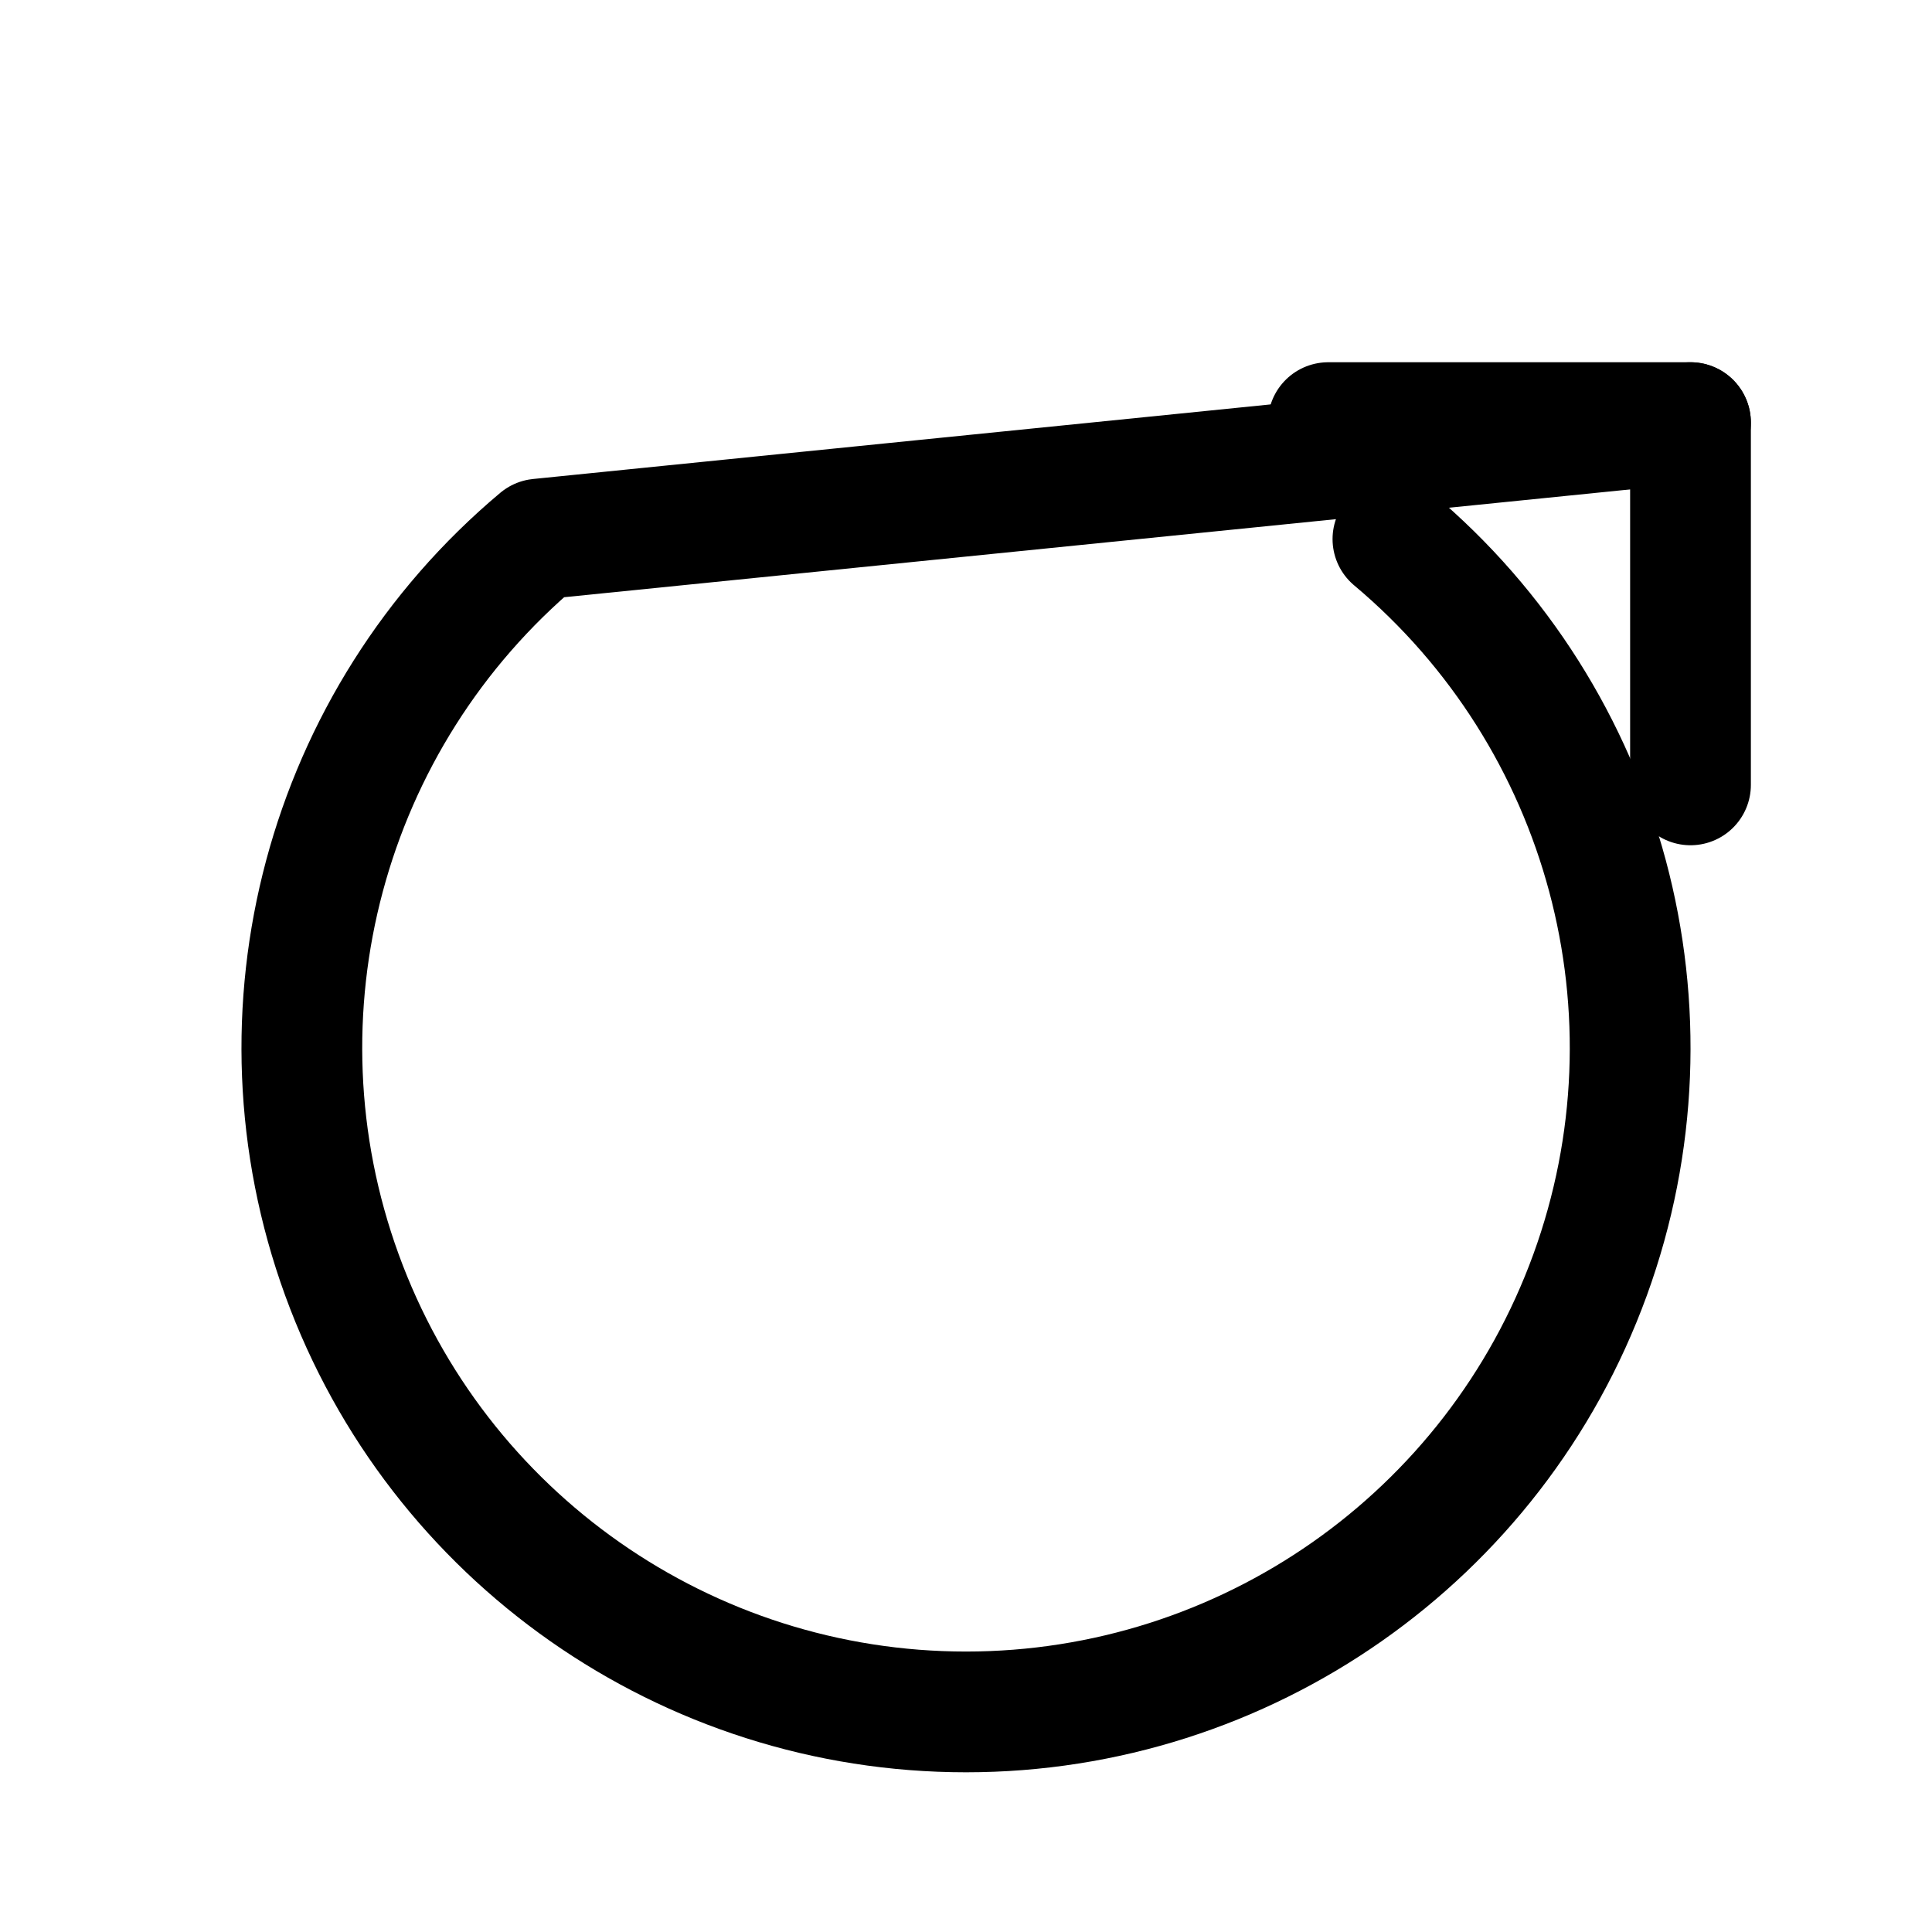
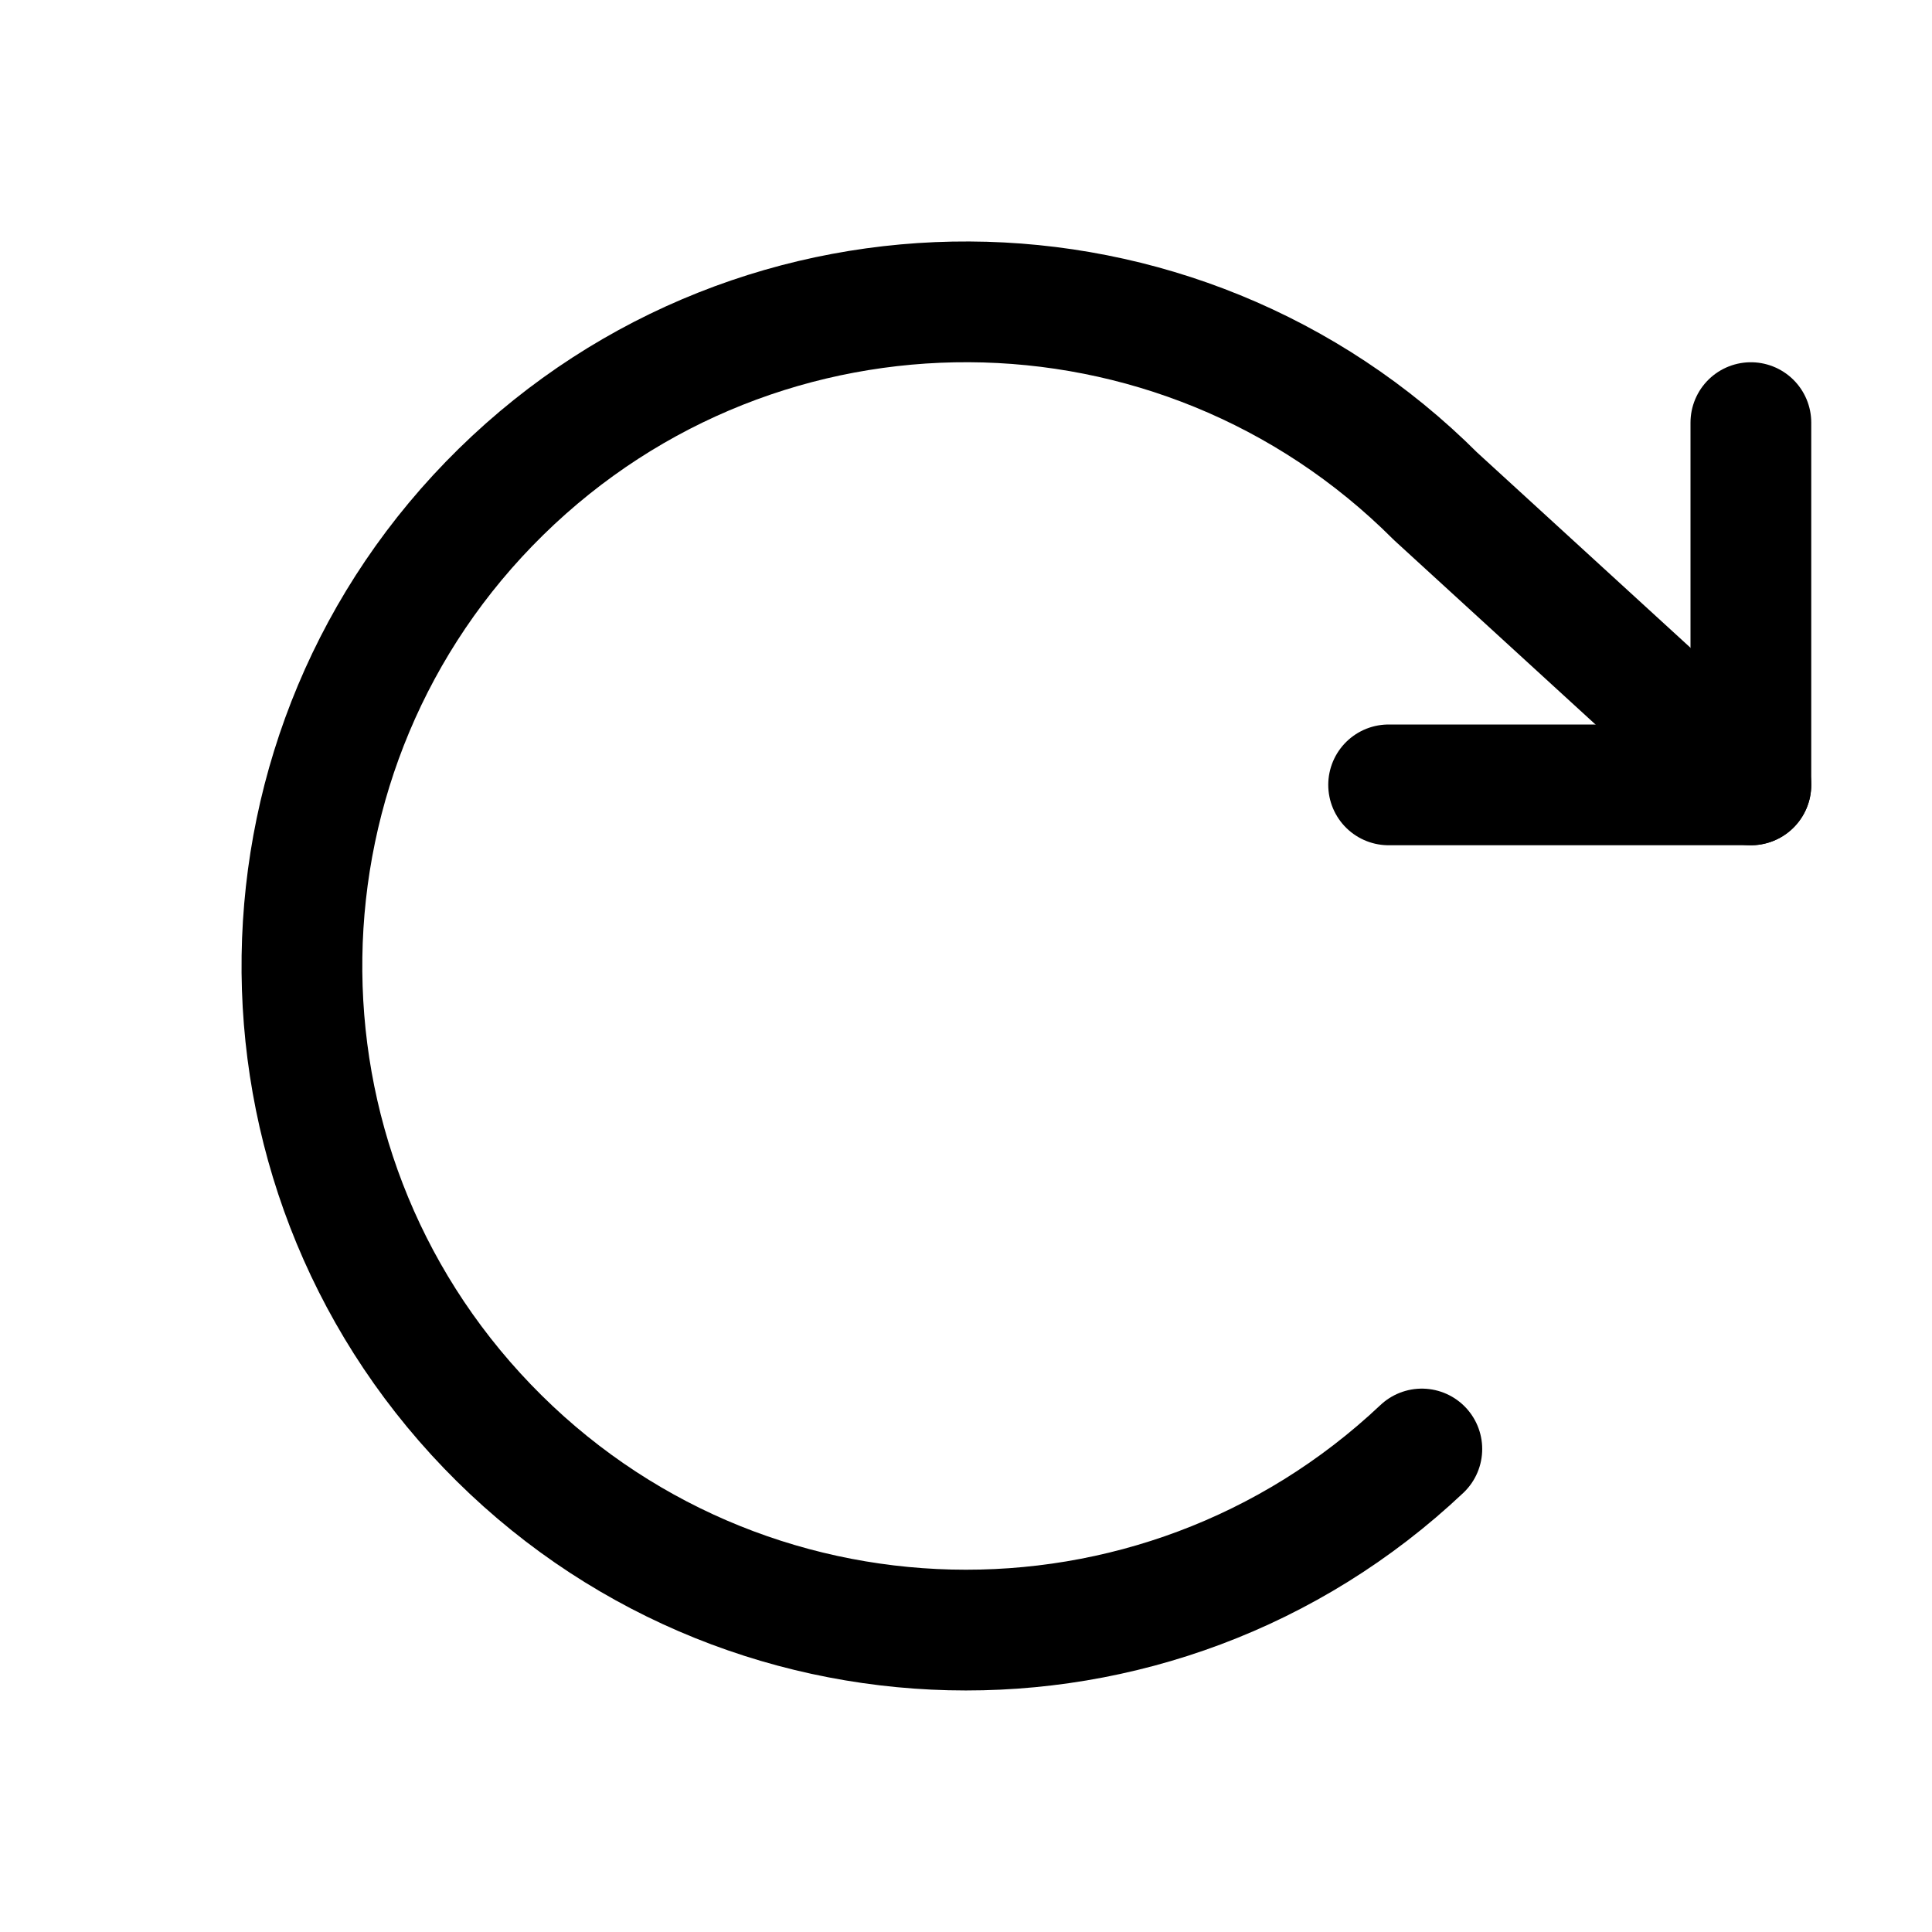
<svg xmlns="http://www.w3.org/2000/svg" viewBox="0 0 256 256">
  <rect width="256" height="256" fill="none" />
-   <polyline points="176 56 224 56 224 104" fill="none" stroke="currentColor" stroke-linecap="round" stroke-linejoin="round" stroke-width="16" />
-   <path d="M184.57,71.43a88,88,0,1,1-113.14,0L224,56" fill="none" stroke="currentColor" stroke-linecap="round" stroke-linejoin="round" stroke-width="16" />
+   <polyline points="184 104 232 104 232 56" fill="none" stroke="currentColor" stroke-linecap="round" stroke-linejoin="round" stroke-width="16" />
+   <path d="M188.4,192a88,88,0,1,1,1.83-126.23L232,104" fill="none" stroke="currentColor" stroke-linecap="round" stroke-linejoin="round" stroke-width="16" />
</svg>
